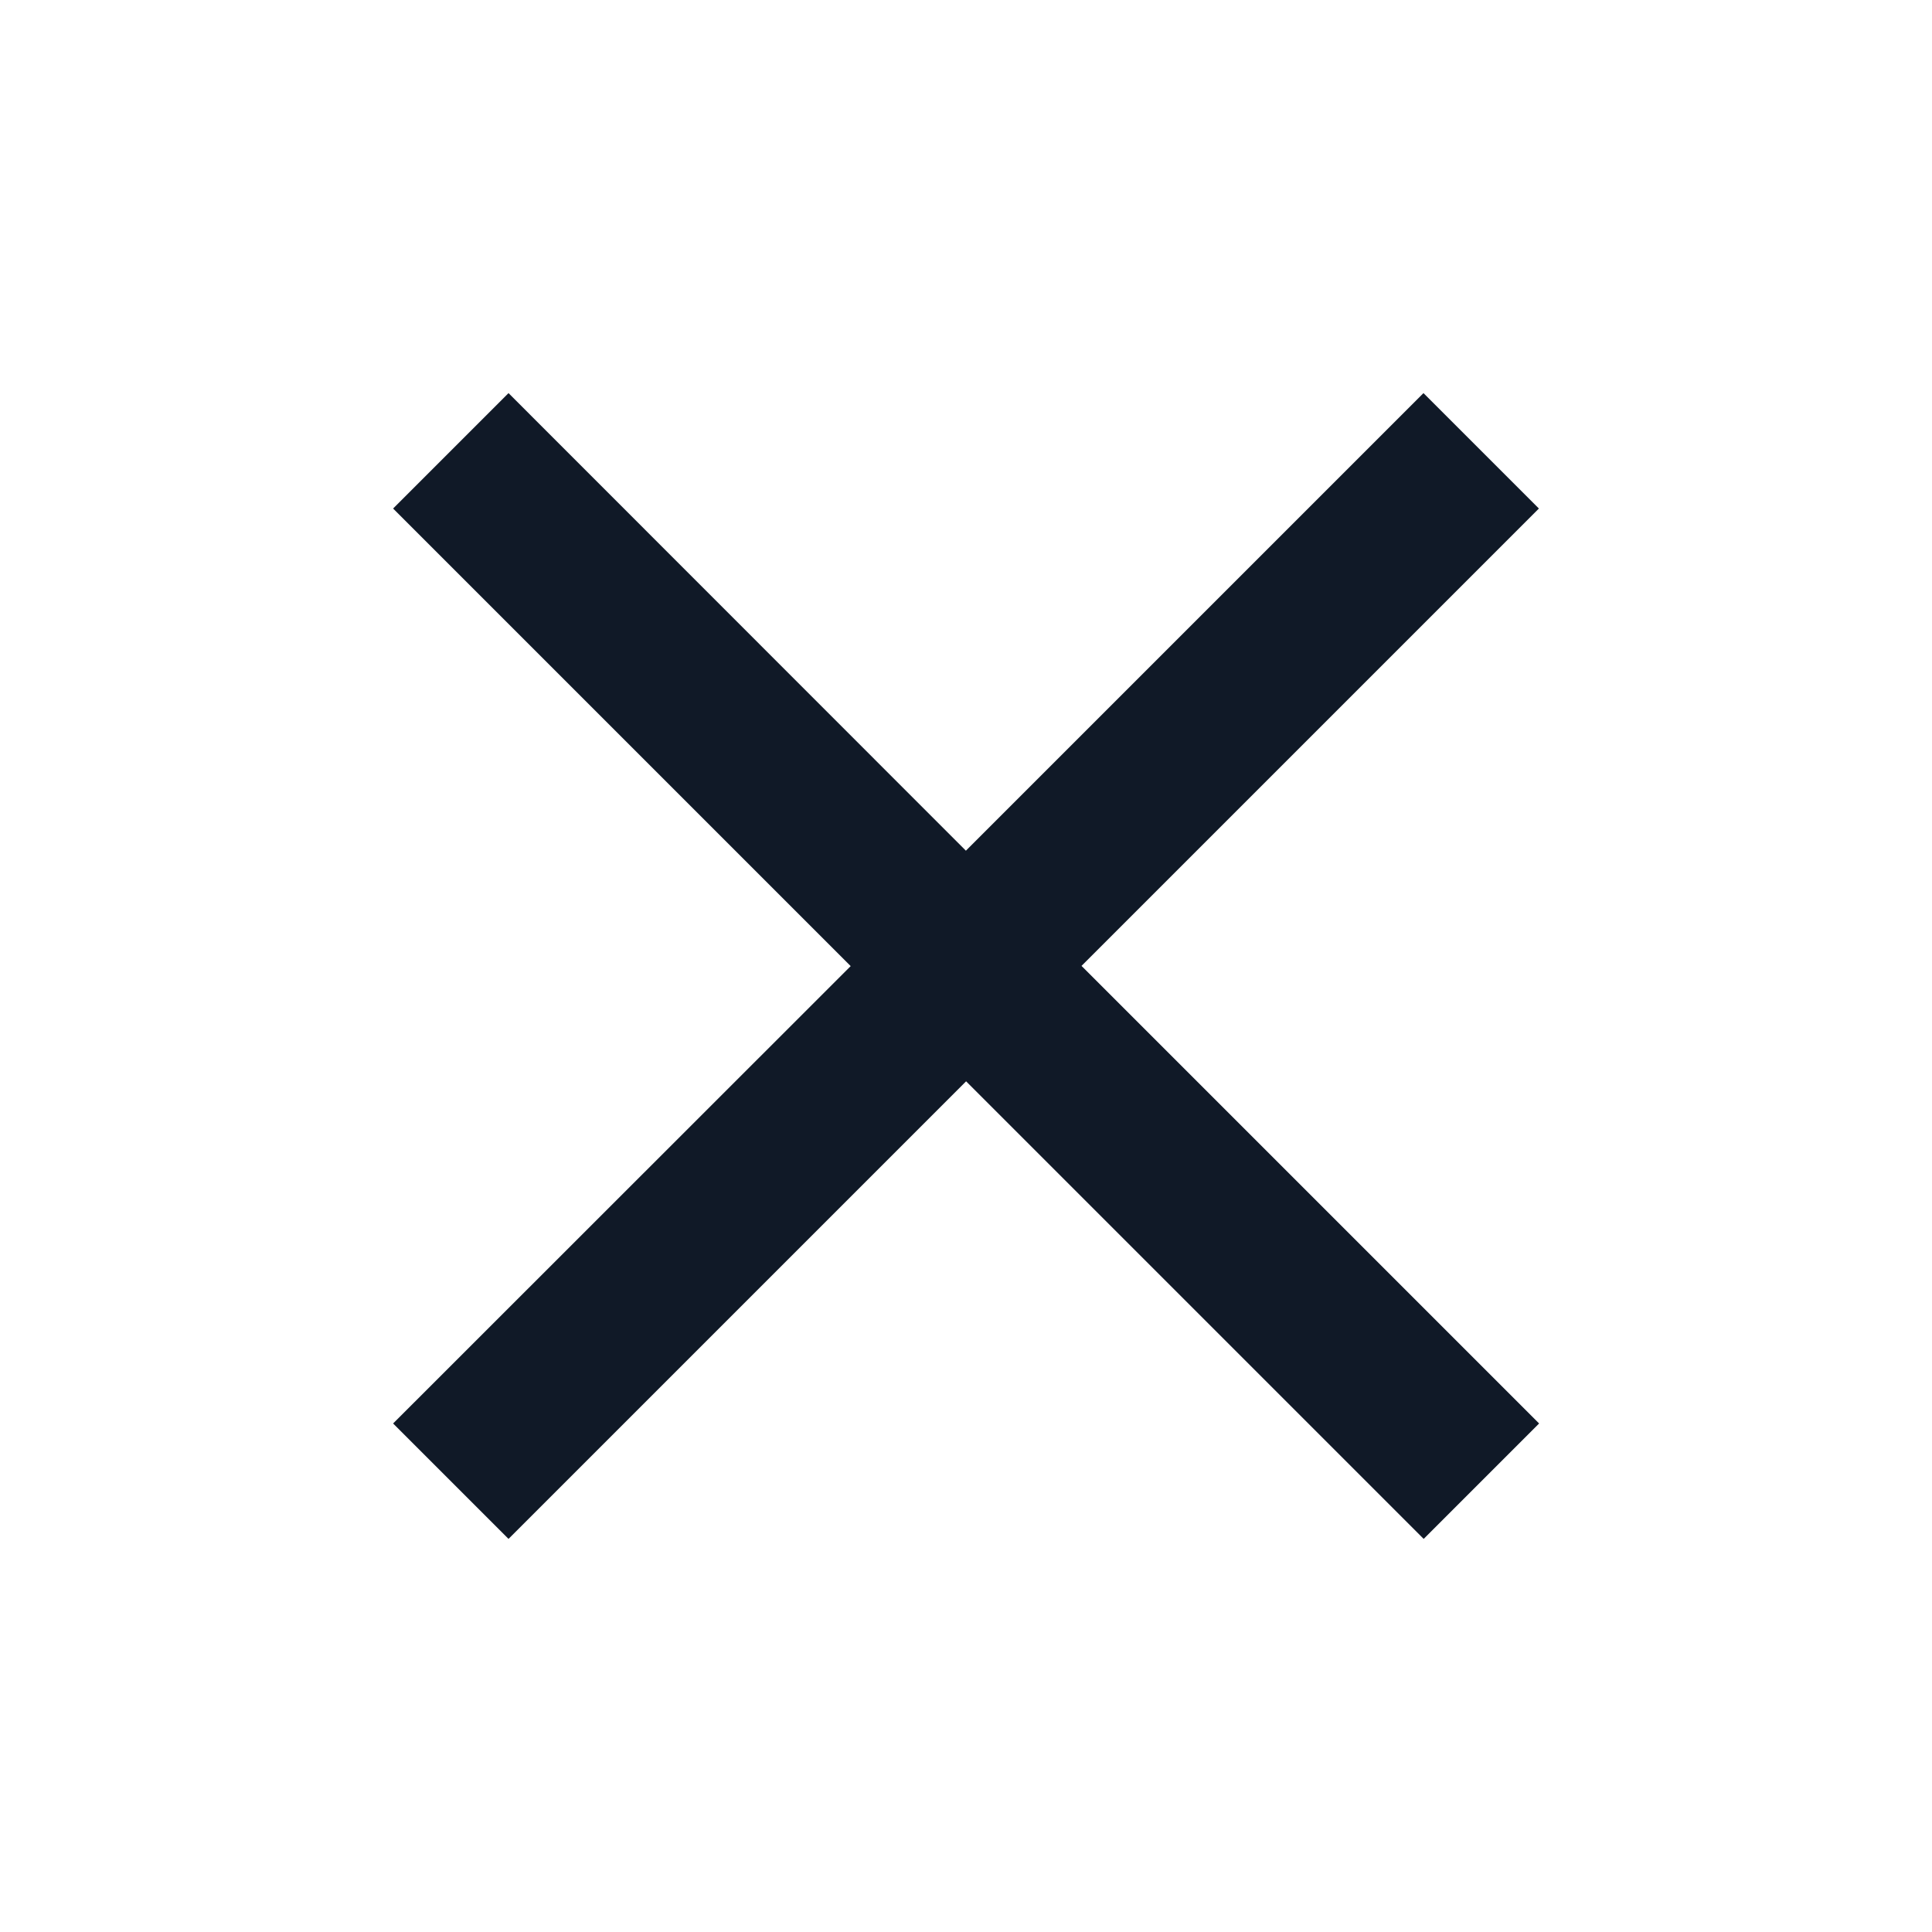
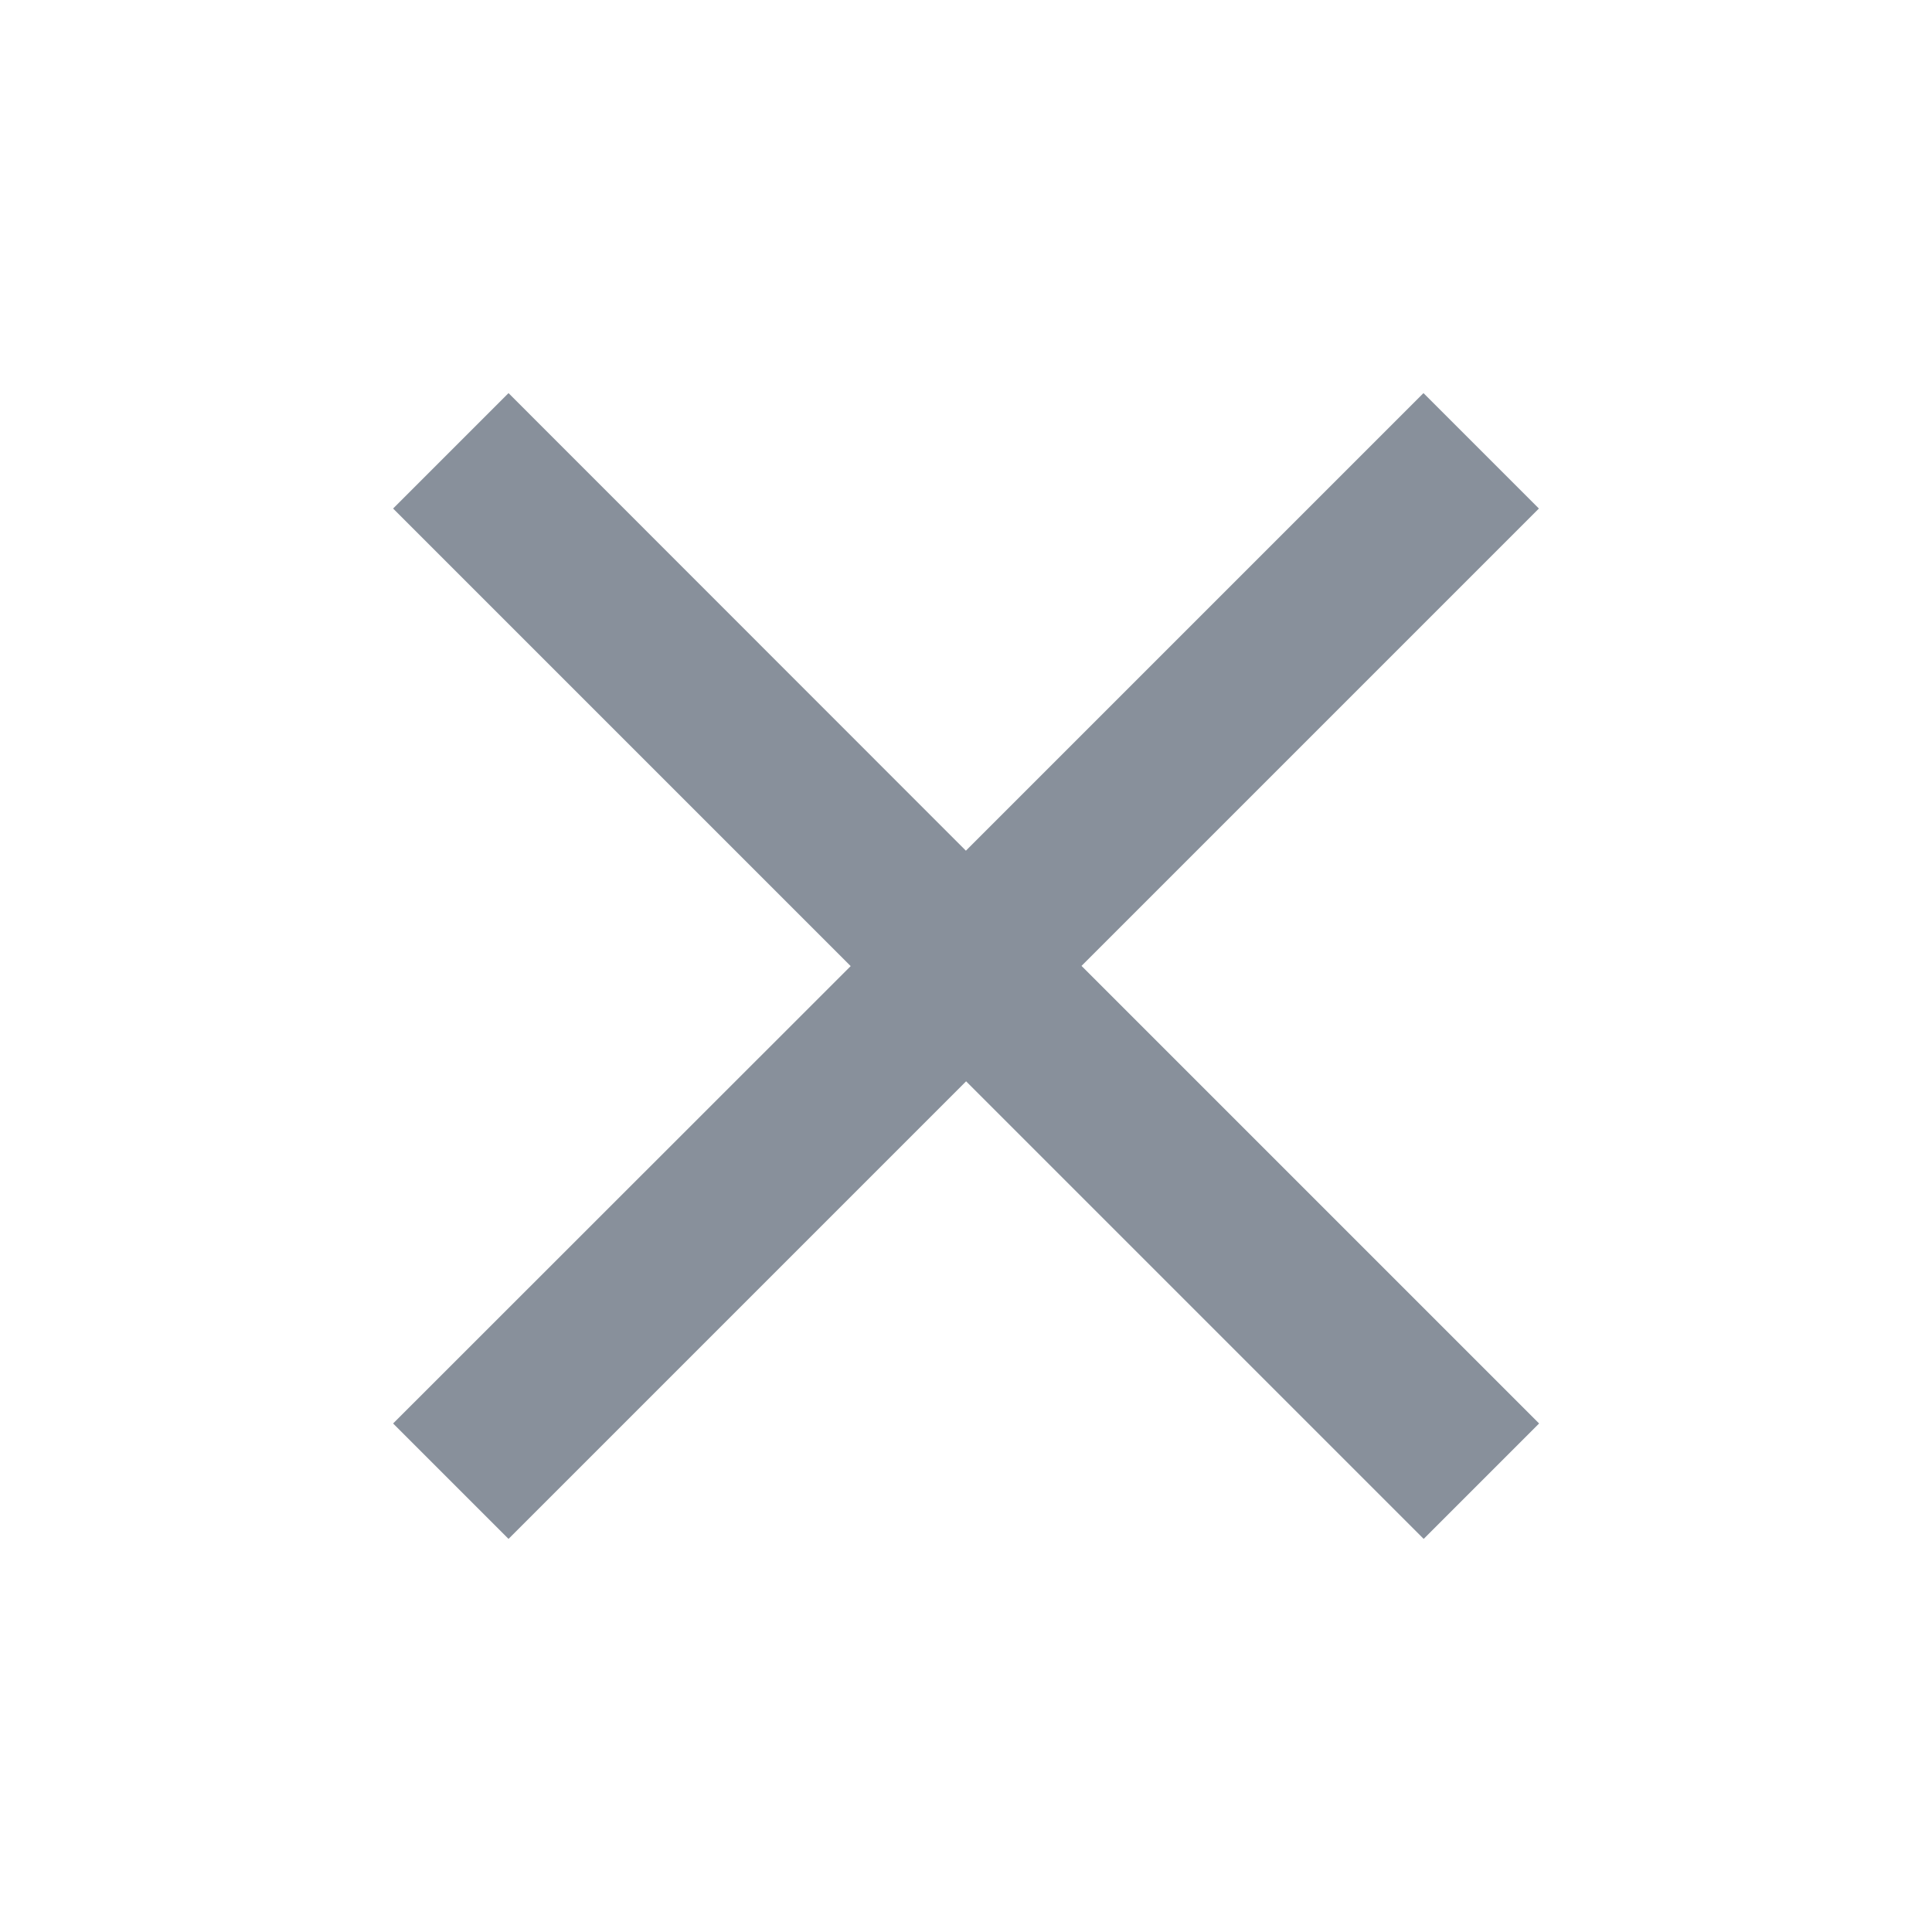
<svg xmlns="http://www.w3.org/2000/svg" id="close-24px" width="19" height="19" viewBox="0 0 19 19">
  <path id="Tracé_1956" data-name="Tracé 1956" d="M0,0H19V19H0Z" fill="none" />
-   <path id="Tracé_1957" data-name="Tracé 1957" d="M16.268,6.135,15.133,5l-4.5,4.5L6.135,5,5,6.135l4.5,4.5L5,15.133l1.135,1.135,4.5-4.5,4.5,4.5,1.135-1.135-4.5-4.5Z" transform="translate(-1.134 -1.134)" fill="#101927" />
+   <path id="Tracé_1957" data-name="Tracé 1957" d="M16.268,6.135,15.133,5l-4.5,4.5L6.135,5,5,6.135l4.5,4.5L5,15.133l1.135,1.135,4.5-4.5,4.5,4.5,1.135-1.135-4.5-4.5Z" transform="translate(-1.134 -1.134)" fill="#88909b" />
</svg>
